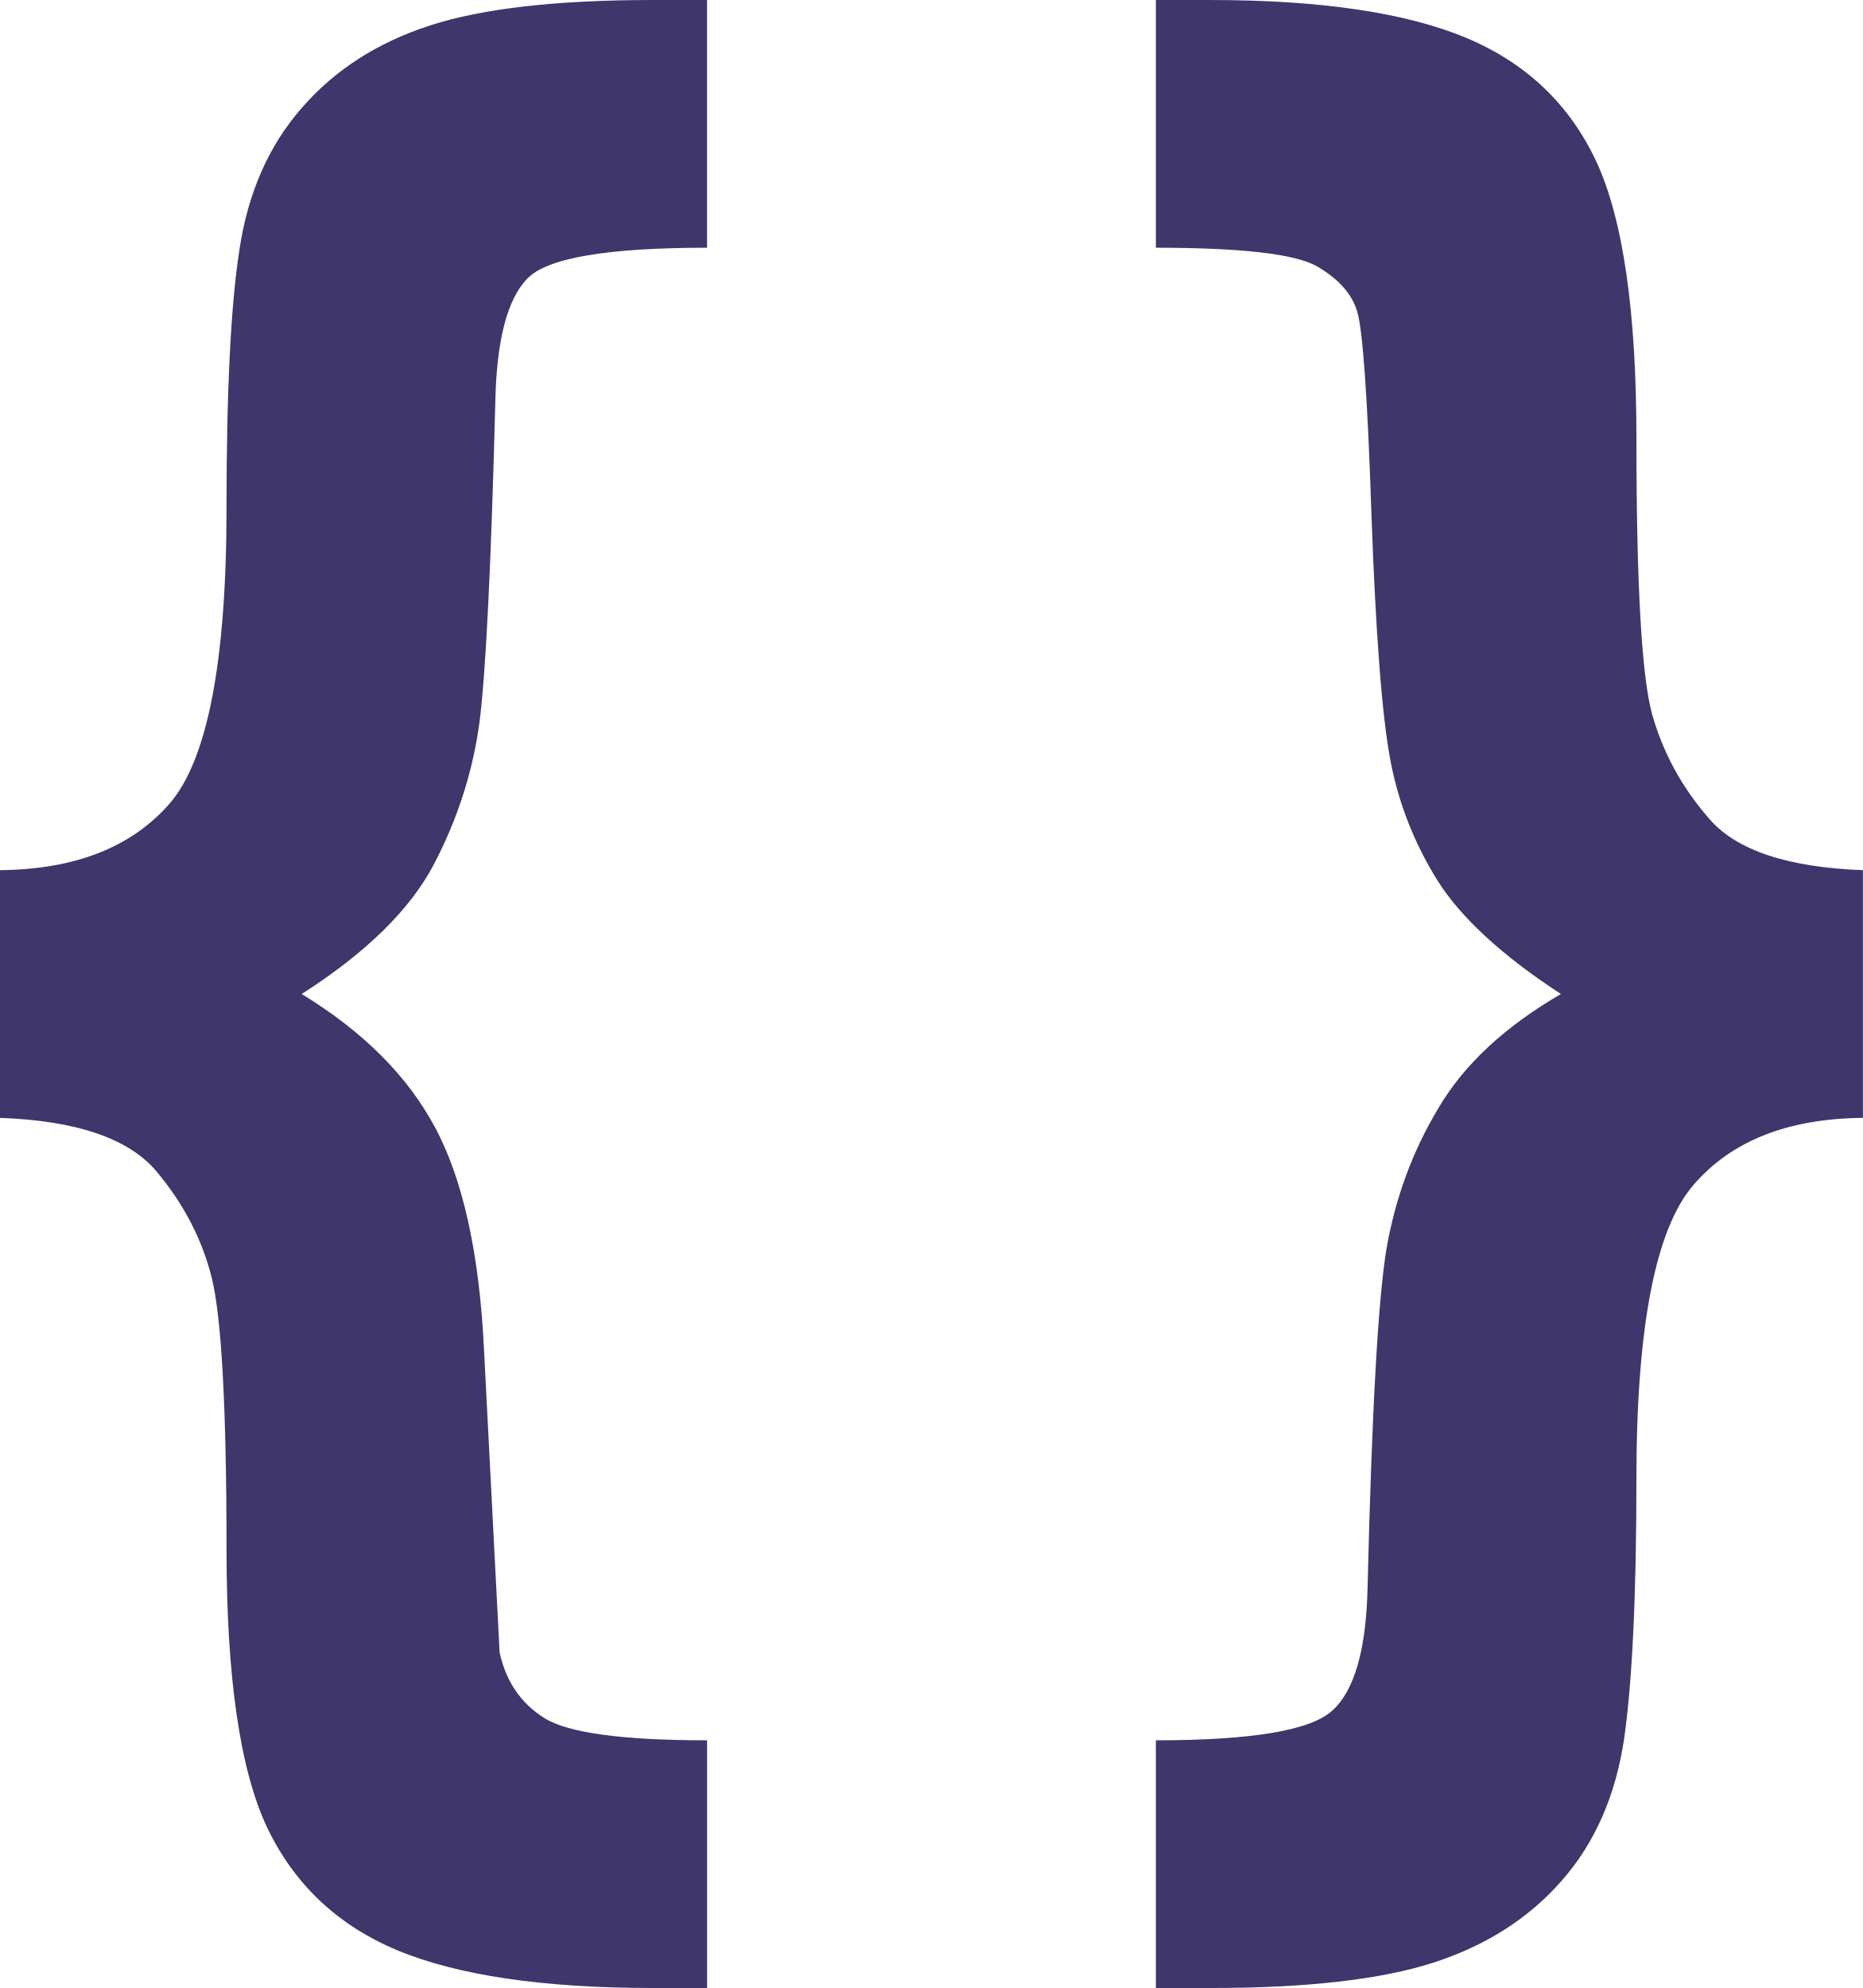
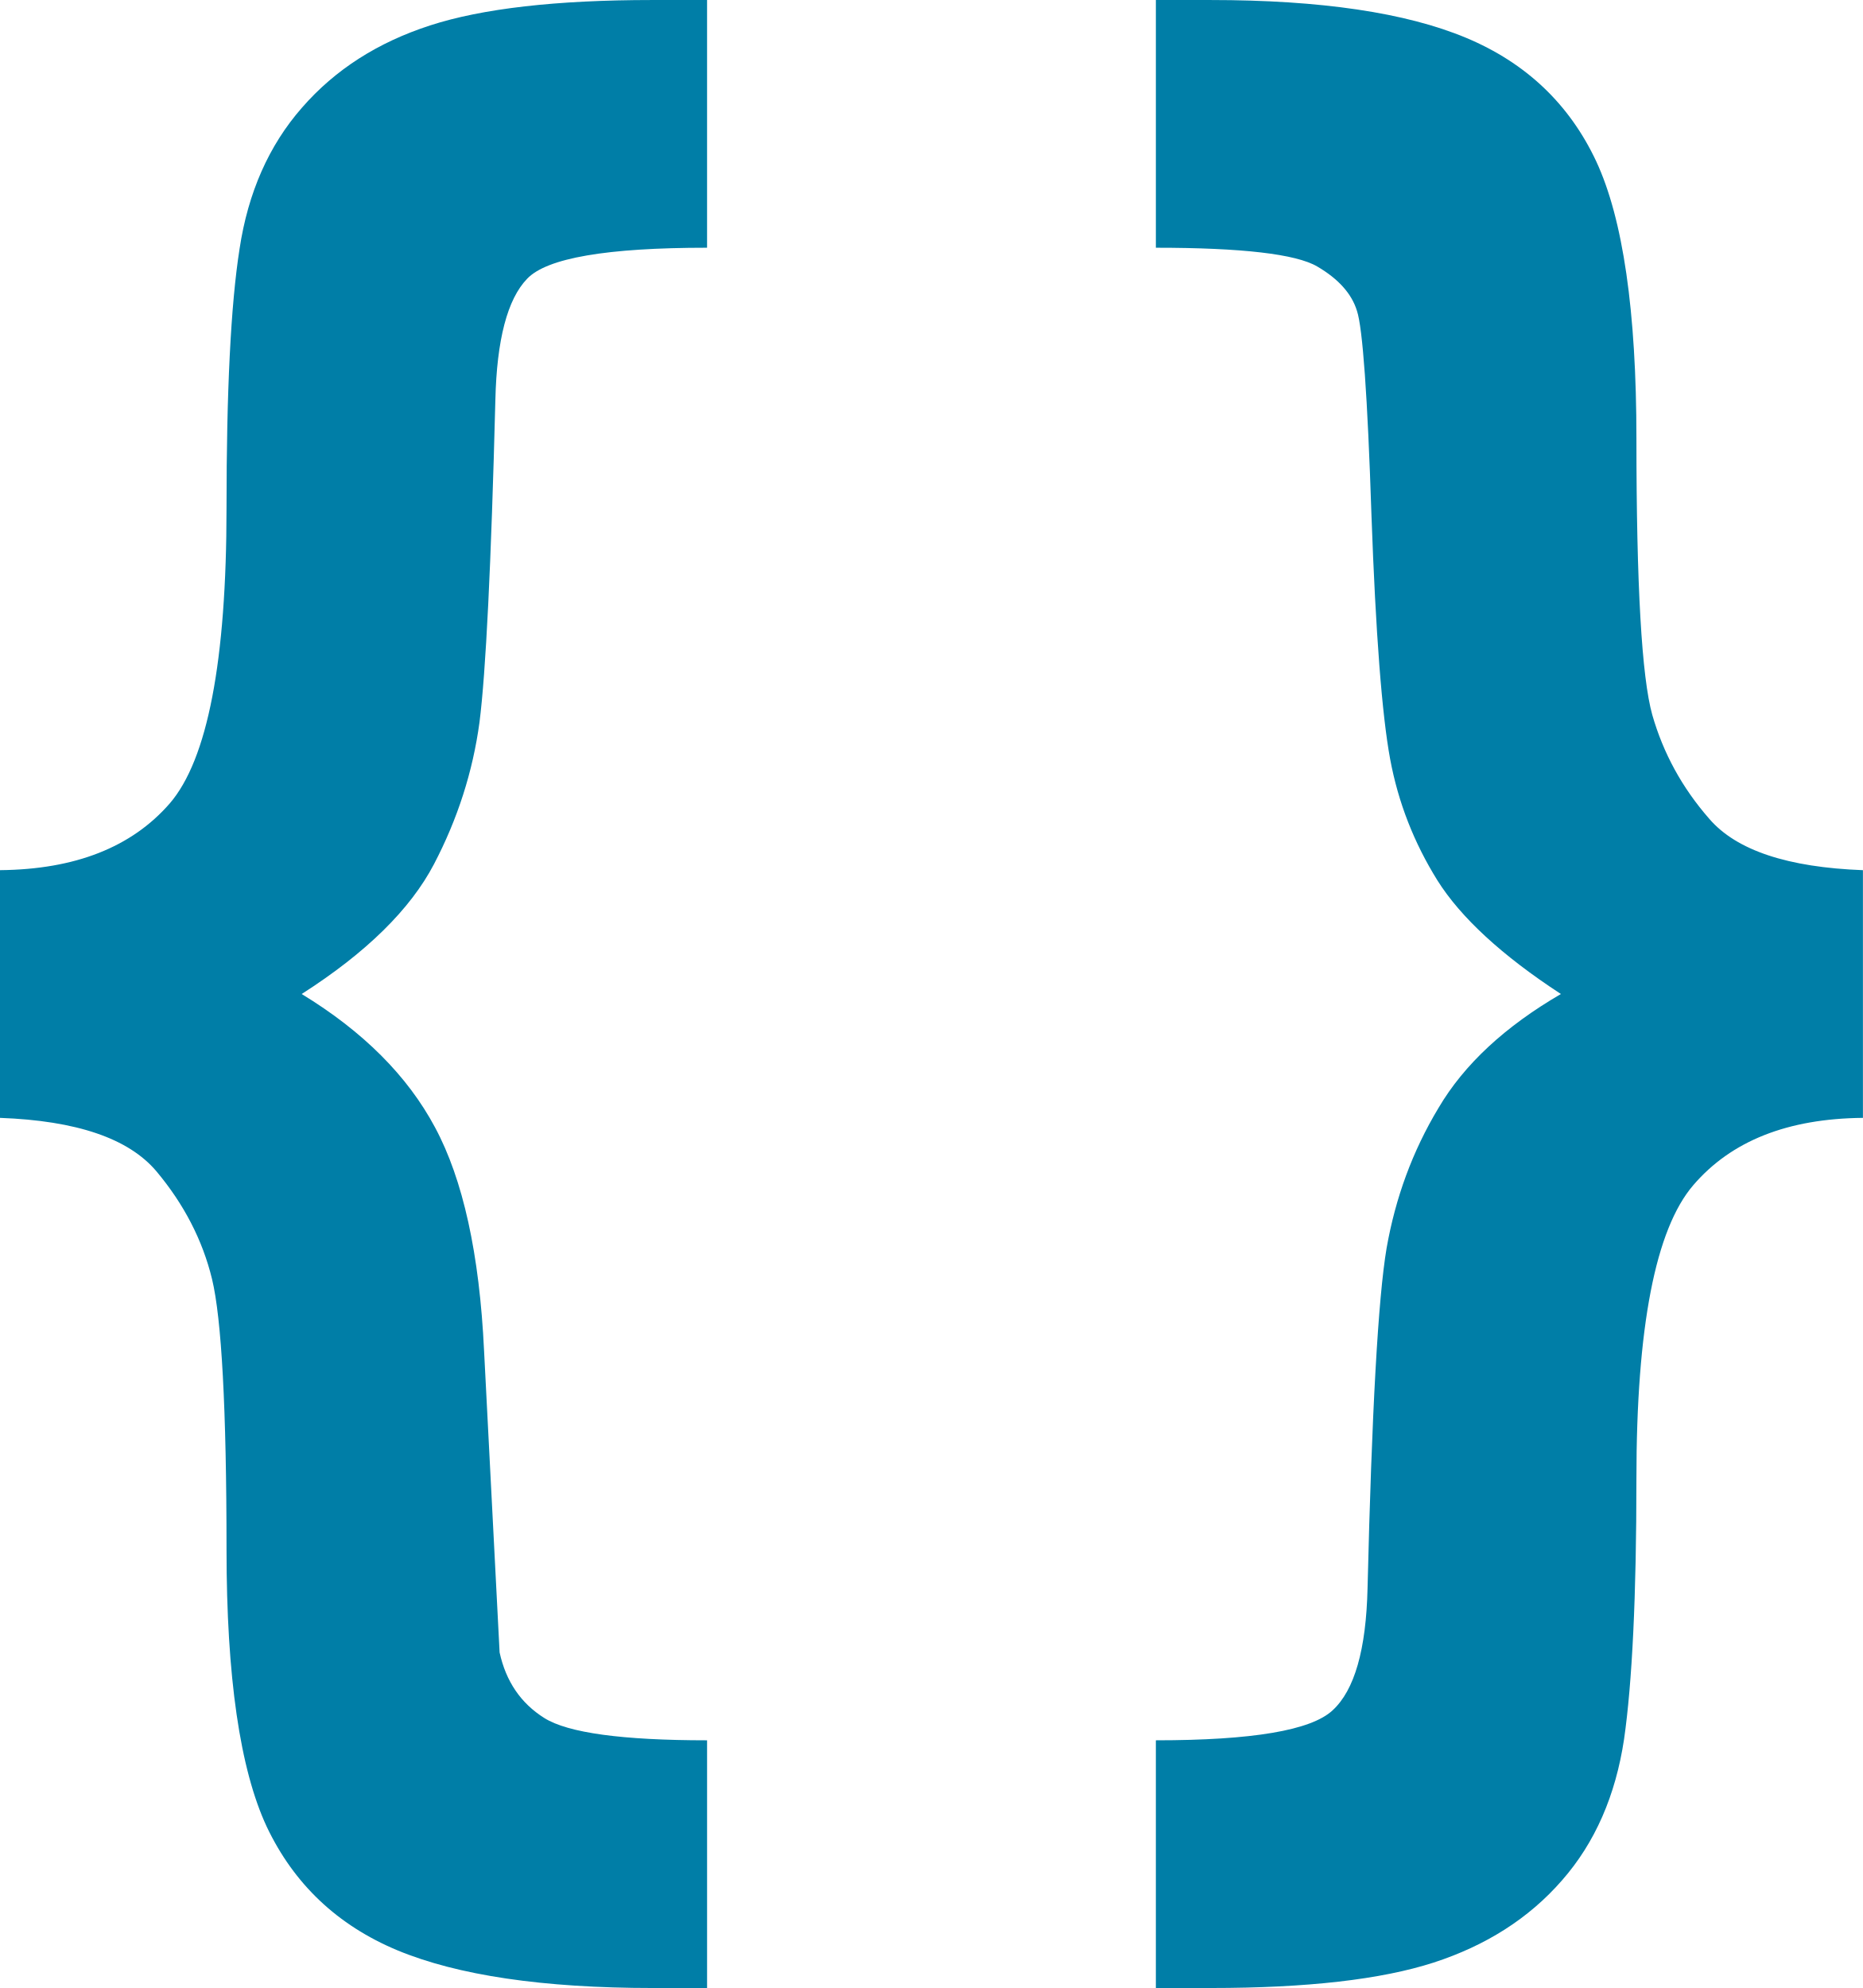
<svg xmlns="http://www.w3.org/2000/svg" viewBox="0 0 312388 333333" shape-rendering="geometricPrecision" text-rendering="geometricPrecision" image-rendering="optimizeQuality" fill-rule="evenodd" clip-rule="evenodd">
-   <path fill="#3f366c" d="M0 187435v-41533c12602-118 22067-3845 28456-11181 6332-7339 9528-23845 9528-49522 0-19584 709-34079 2189-43485 1420-9409 4911-17336 10472-23668 5561-6388 12720-10945 21477-13783C80879 1422 93303 2 109396 2h9170v41536c-16805 0-26861 1716-30174 5204-3314 3431-5089 10236-5325 20295-709 27688-1598 45733-2664 54076-1122 8284-3668 16211-7631 23783s-11358 14849-22185 21772c10295 6273 17750 13727 22363 22366 4675 8698 7454 21181 8225 37511l2602 50526c1066 4852 3550 8520 7513 11004 3967 2483 13078 3727 27277 3727v41533h-9052c-18520 0-32780-2129-42894-6329-10059-4203-17336-11122-21890-20709-4498-9643-6746-25145-6746-46504 0-23606-830-38692-2428-45319-1595-6568-4731-12602-9348-18104-4672-5502-13370-8461-26208-8934zm312388 0c-12602 118-22070 3845-28459 11300-6332 7395-9524 23783-9524 49226 0 19702-712 34197-2073 43663-1418 9406-4850 17336-10411 23665-5564 6391-12782 10945-21536 13786-8816 2841-21241 4259-37333 4259h-9229v-41533c16152 0 26031-1657 29640-5030 3668-3372 5620-10174 5856-20469 712-29643 1775-48633 3196-57035 1480-8402 4321-16211 8698-23488 4318-7336 11181-13668 20529-19111-9879-6447-16802-12838-20706-19049-3904-6273-6568-13019-7930-20354-1358-7336-2424-21001-3133-40939-653-19941-1480-31359-2428-34200-886-2897-3133-5384-6683-7454s-12543-3133-27038-3133V3h9170c18518 0 32776 2132 42835 6332 10056 4200 17333 11122 21831 20706 4495 9646 6746 25145 6746 46504 0 24554 886 39997 2661 46326 1834 6391 4970 12189 9583 17454 4557 5266 13137 8104 25739 8580v41533z" fill-rule="nonzero" />
+   <path fill="#007EA7" d="M0 187435v-41533c12602-118 22067-3845 28456-11181 6332-7339 9528-23845 9528-49522 0-19584 709-34079 2189-43485 1420-9409 4911-17336 10472-23668 5561-6388 12720-10945 21477-13783C80879 1422 93303 2 109396 2h9170v41536c-16805 0-26861 1716-30174 5204-3314 3431-5089 10236-5325 20295-709 27688-1598 45733-2664 54076-1122 8284-3668 16211-7631 23783s-11358 14849-22185 21772c10295 6273 17750 13727 22363 22366 4675 8698 7454 21181 8225 37511l2602 50526c1066 4852 3550 8520 7513 11004 3967 2483 13078 3727 27277 3727v41533h-9052c-18520 0-32780-2129-42894-6329-10059-4203-17336-11122-21890-20709-4498-9643-6746-25145-6746-46504 0-23606-830-38692-2428-45319-1595-6568-4731-12602-9348-18104-4672-5502-13370-8461-26208-8934zm312388 0c-12602 118-22070 3845-28459 11300-6332 7395-9524 23783-9524 49226 0 19702-712 34197-2073 43663-1418 9406-4850 17336-10411 23665-5564 6391-12782 10945-21536 13786-8816 2841-21241 4259-37333 4259h-9229v-41533c16152 0 26031-1657 29640-5030 3668-3372 5620-10174 5856-20469 712-29643 1775-48633 3196-57035 1480-8402 4321-16211 8698-23488 4318-7336 11181-13668 20529-19111-9879-6447-16802-12838-20706-19049-3904-6273-6568-13019-7930-20354-1358-7336-2424-21001-3133-40939-653-19941-1480-31359-2428-34200-886-2897-3133-5384-6683-7454s-12543-3133-27038-3133V3h9170c18518 0 32776 2132 42835 6332 10056 4200 17333 11122 21831 20706 4495 9646 6746 25145 6746 46504 0 24554 886 39997 2661 46326 1834 6391 4970 12189 9583 17454 4557 5266 13137 8104 25739 8580v41533z" fill-rule="nonzero" />
</svg>
